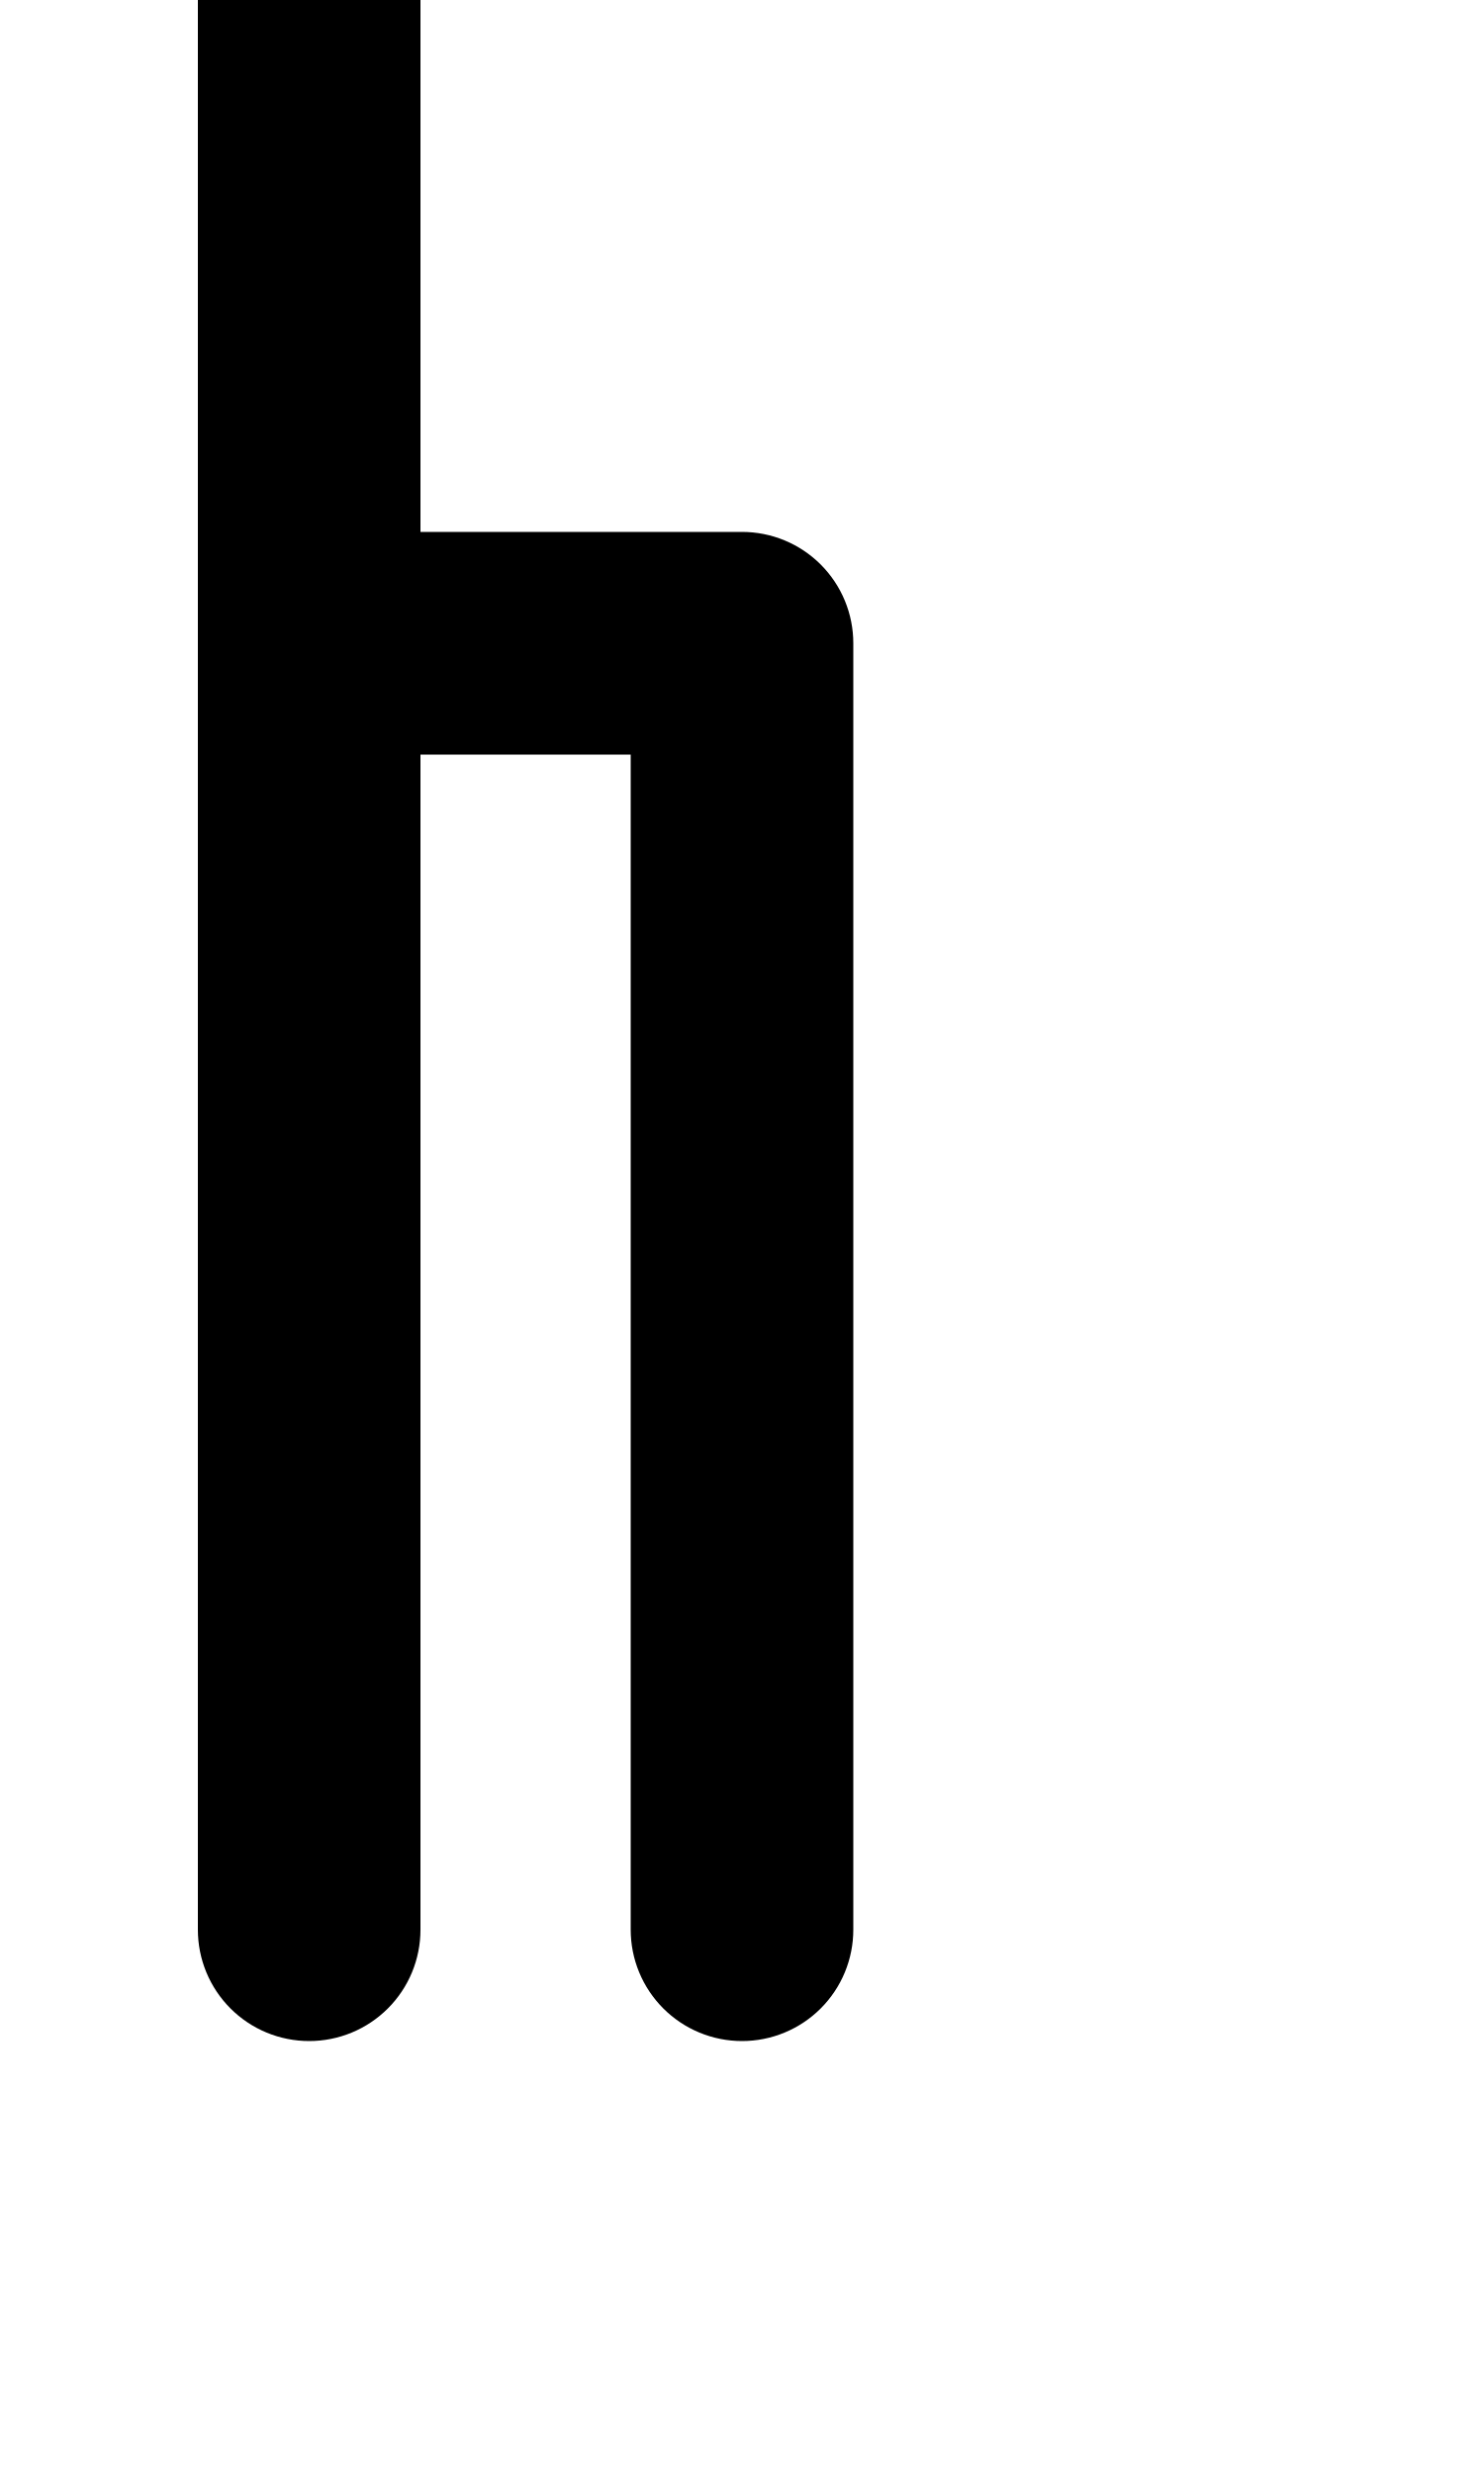
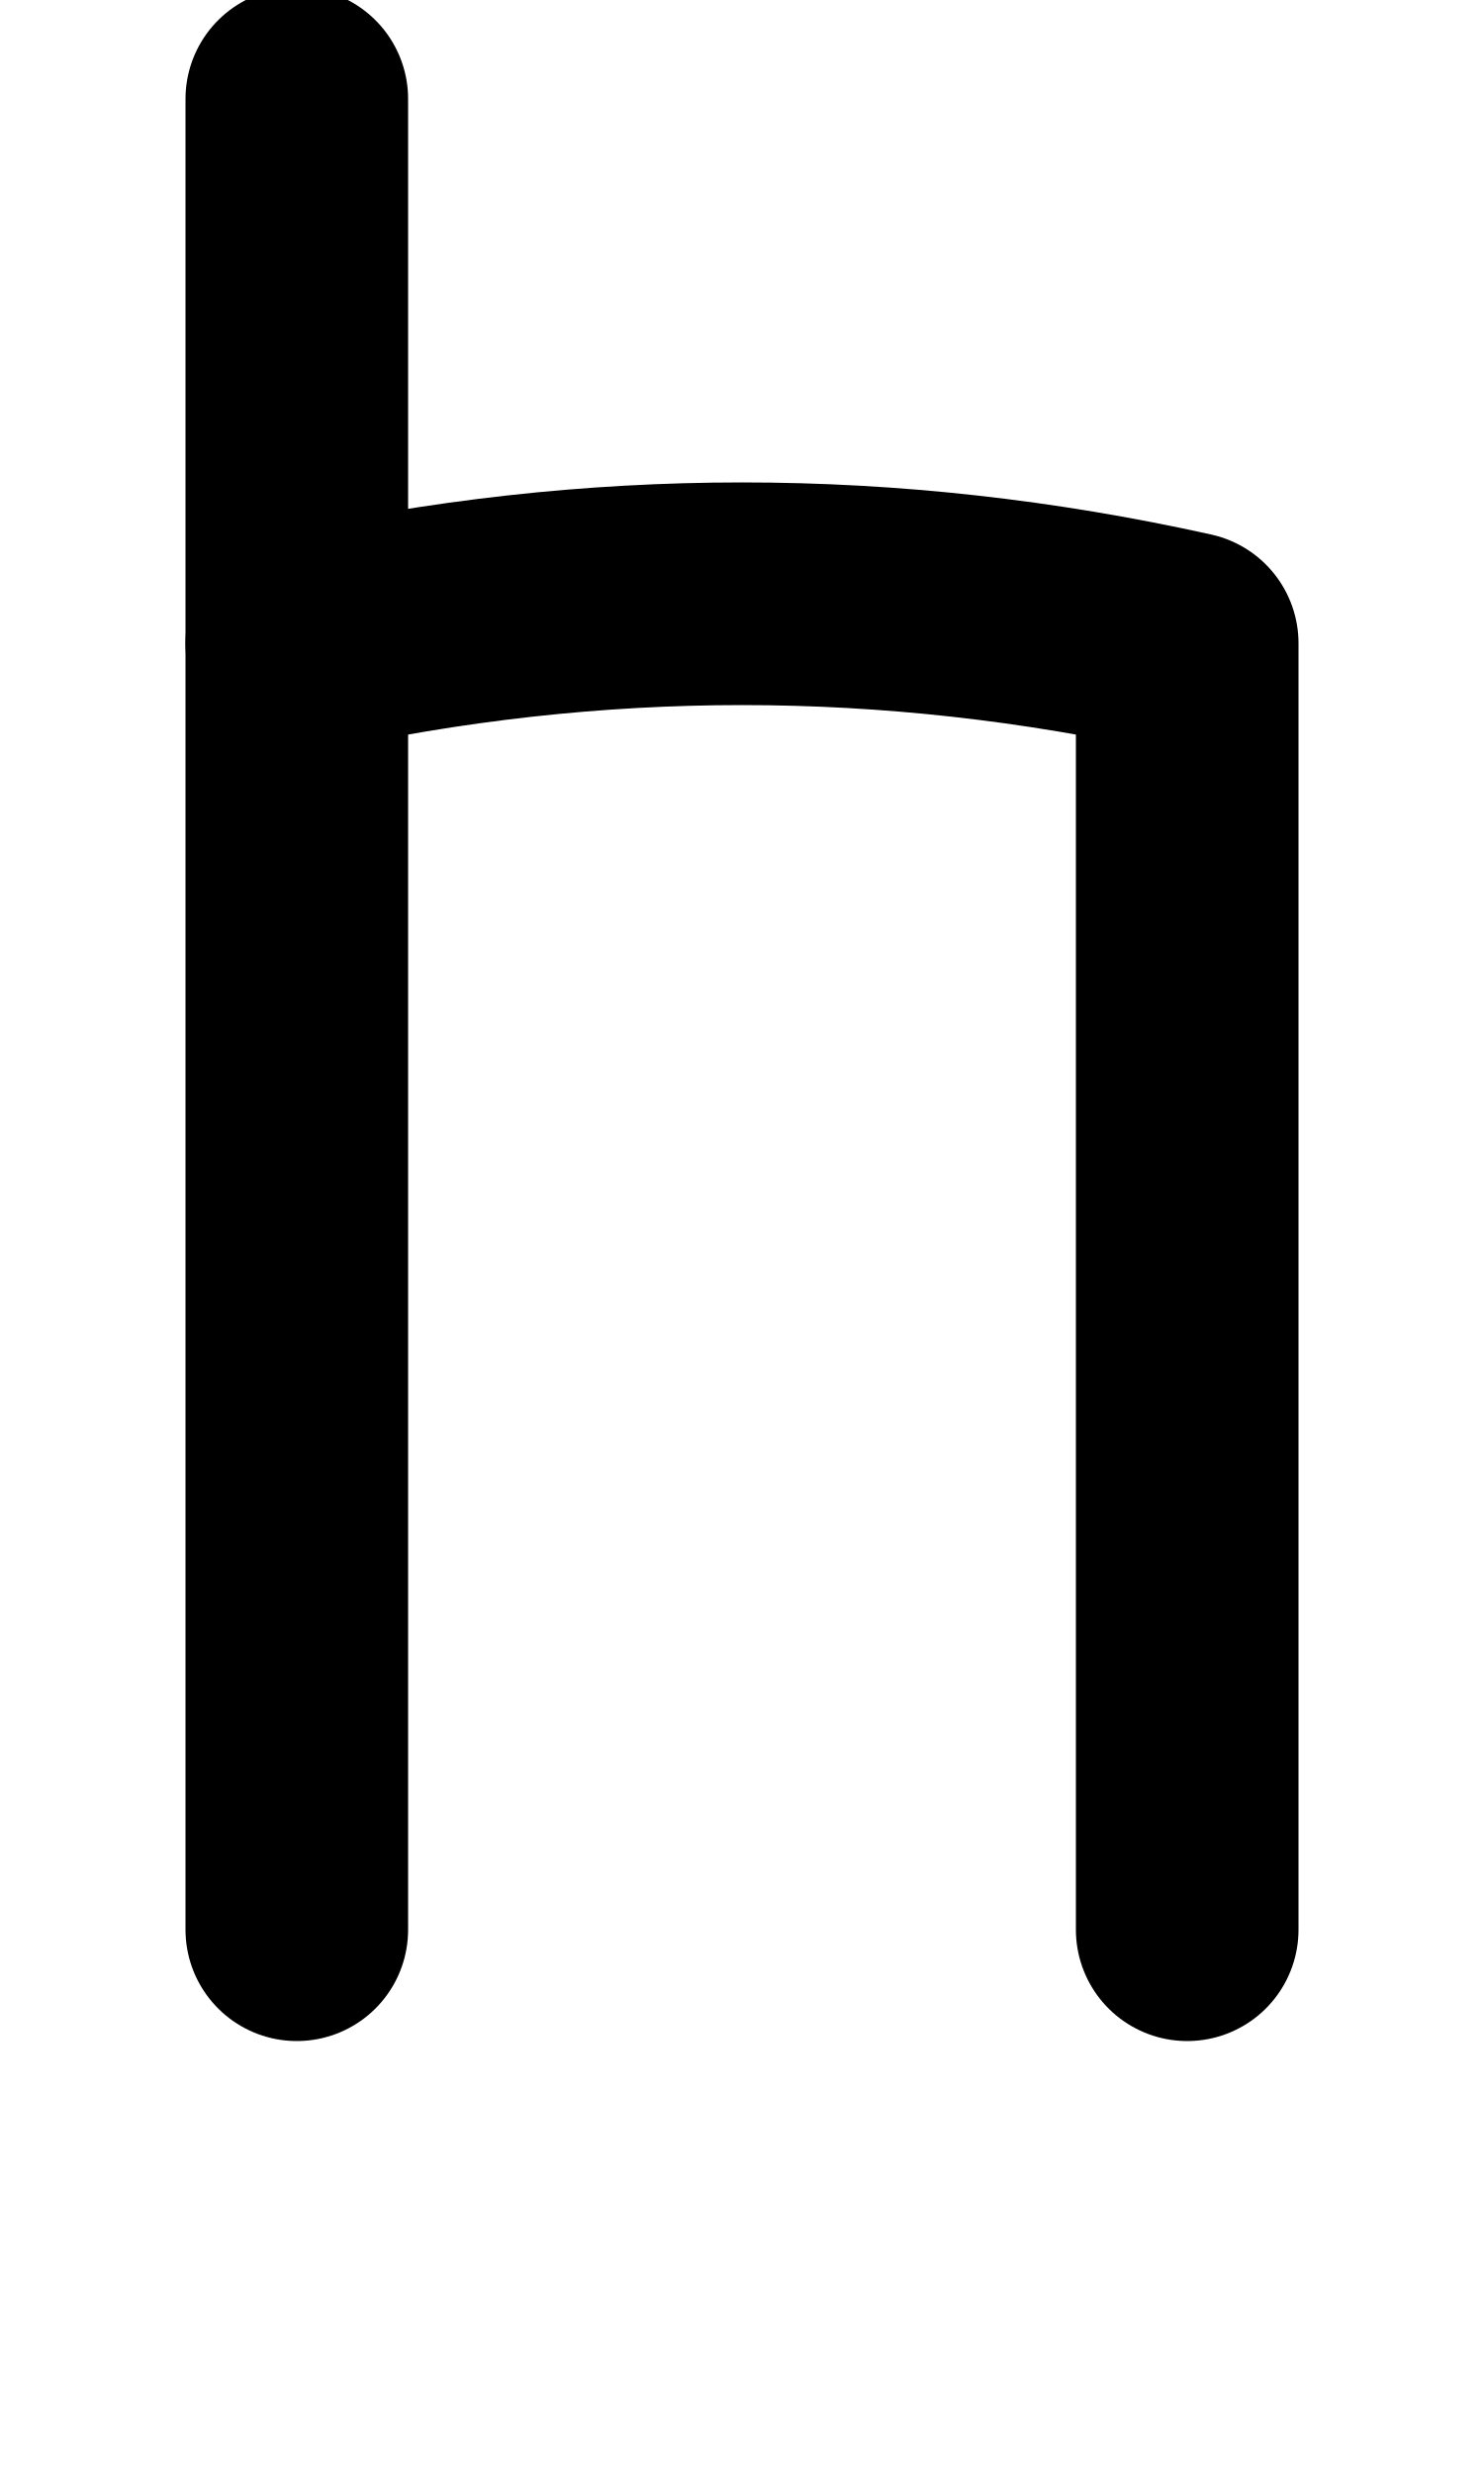
- <svg xmlns="http://www.w3.org/2000/svg" viewBox="0 0 600.000 1000.000">
-   <path d="M 302.208,215.054 L 304.411,215.217 L 306.603,215.487 L 308.779,215.865 L 310.934,216.349 L 313.063,216.938 L 315.160,217.631 L 317.221,218.425 L 319.240,219.320 L 321.213,220.314 L 323.135,221.402 L 325.001,222.584 L 326.806,223.856 L 328.548,225.215 L 330.220,226.657 L 331.820,228.180 L 333.343,229.780 L 334.785,231.452 L 336.144,233.194 L 337.416,234.999 L 338.598,236.865 L 339.686,238.787 L 340.680,240.760 L 341.575,242.779 L 342.369,244.840 L 343.062,246.937 L 343.651,249.066 L 344.135,251.221 L 344.513,253.397 L 344.783,255.589 L 344.946,257.792 L 345.000,260.000 L 345.000,780.000 L 344.946,782.208 L 344.783,784.411 L 344.513,786.603 L 344.135,788.779 L 343.651,790.934 L 343.062,793.063 L 342.369,795.160 L 341.575,797.221 L 340.680,799.240 L 339.686,801.213 L 338.598,803.135 L 337.416,805.001 L 336.144,806.806 L 334.785,808.548 L 333.343,810.220 L 331.820,811.820 L 330.220,813.343 L 328.548,814.785 L 326.806,816.144 L 325.001,817.416 L 323.135,818.598 L 321.213,819.686 L 319.240,820.680 L 317.221,821.575 L 315.160,822.369 L 313.063,823.062 L 310.934,823.651 L 308.779,824.135 L 306.603,824.513 L 304.411,824.783 L 302.208,824.946 L 300.000,825.000 L 297.792,824.946 L 295.589,824.783 L 293.397,824.513 L 291.221,824.135 L 289.066,823.651 L 286.937,823.062 L 284.840,822.369 L 282.779,821.575 L 280.760,820.680 L 278.787,819.686 L 276.865,818.598 L 274.999,817.416 L 273.194,816.144 L 271.452,814.785 L 269.780,813.343 L 268.180,811.820 L 266.657,810.220 L 265.215,808.548 L 263.856,806.806 L 262.584,805.001 L 261.402,803.135 L 260.314,801.213 L 259.320,799.240 L 258.425,797.221 L 257.631,795.160 L 256.938,793.063 L 256.349,790.934 L 255.865,788.779 L 255.487,786.603 L 255.217,784.411 L 255.054,782.208 L 255.000,780.000 L 255.000,305.000 L 170.000,305.000 L 170.000,780.000 L 169.946,782.208 L 169.783,784.411 L 169.513,786.603 L 169.135,788.779 L 168.651,790.934 L 168.062,793.063 L 167.369,795.160 L 166.575,797.221 L 165.680,799.240 L 164.686,801.213 L 163.598,803.135 L 162.416,805.001 L 161.144,806.806 L 159.785,808.548 L 158.343,810.220 L 156.820,811.820 L 155.220,813.343 L 153.548,814.785 L 151.806,816.144 L 150.001,817.416 L 148.135,818.598 L 146.213,819.686 L 144.240,820.680 L 142.221,821.575 L 140.160,822.369 L 138.063,823.062 L 135.934,823.651 L 133.779,824.135 L 131.603,824.513 L 129.411,824.783 L 127.208,824.946 L 125.000,825.000 L 122.792,824.946 L 120.589,824.783 L 118.397,824.513 L 116.221,824.135 L 114.066,823.651 L 111.937,823.062 L 109.840,822.369 L 107.779,821.575 L 105.760,820.680 L 103.787,819.686 L 101.865,818.598 L 99.999,817.416 L 98.194,816.144 L 96.452,814.785 L 94.780,813.343 L 93.180,811.820 L 91.657,810.220 L 90.215,808.548 L 88.856,806.806 L 87.584,805.001 L 86.402,803.135 L 85.314,801.213 L 84.320,799.240 L 83.425,797.221 L 82.631,795.160 L 81.938,793.063 L 81.349,790.934 L 80.865,788.779 L 80.487,786.603 L 80.217,784.411 L 80.054,782.208 L 80.000,780.000 L 80.000,260.000 L 80.000,0.000 L 80.054,-2.208 L 80.217,-4.411 L 80.487,-6.603 L 80.865,-8.779 L 81.349,-10.934 L 81.938,-13.063 L 82.631,-15.160 L 83.425,-17.221 L 84.320,-19.240 L 85.314,-21.213 L 86.402,-23.135 L 87.584,-25.001 L 88.856,-26.806 L 90.215,-28.548 L 91.657,-30.220 L 93.180,-31.820 L 94.780,-33.343 L 96.452,-34.785 L 98.194,-36.144 L 99.999,-37.416 L 101.865,-38.598 L 103.787,-39.686 L 105.760,-40.680 L 107.779,-41.575 L 109.840,-42.369 L 111.937,-43.062 L 114.066,-43.651 L 116.221,-44.135 L 118.397,-44.513 L 120.589,-44.783 L 122.792,-44.946 L 125.000,-45.000 L 127.208,-44.946 L 129.411,-44.783 L 131.603,-44.513 L 133.779,-44.135 L 135.934,-43.651 L 138.063,-43.062 L 140.160,-42.369 L 142.221,-41.575 L 144.240,-40.680 L 146.213,-39.686 L 148.135,-38.598 L 150.001,-37.416 L 151.806,-36.144 L 153.548,-34.785 L 155.220,-33.343 L 156.820,-31.820 L 158.343,-30.220 L 159.785,-28.548 L 161.144,-26.806 L 162.416,-25.001 L 163.598,-23.135 L 164.686,-21.213 L 165.680,-19.240 L 166.575,-17.221 L 167.369,-15.160 L 168.062,-13.063 L 168.651,-10.934 L 169.135,-8.779 L 169.513,-6.603 L 169.783,-4.411 L 169.946,-2.208 L 170.000,0.000 L 170.000,215.000 L 300.000,215.000 L 302.208,215.054 Z" fill="black" fill-rule="evenodd" />
+ <svg xmlns="http://www.w3.org/2000/svg" viewBox="0 0 600.000 1000">
+   <path d="M 120.000 40.000 V 780.000" fill="none" stroke="black" stroke-width="90.000" stroke-linecap="round" stroke-linejoin="round" />
+   <path d="M 120.000 260.000 Q 300.000 220.000 480.000 260.000 V 780.000" fill="none" stroke="black" stroke-width="90.000" stroke-linecap="round" stroke-linejoin="round" />
</svg>
